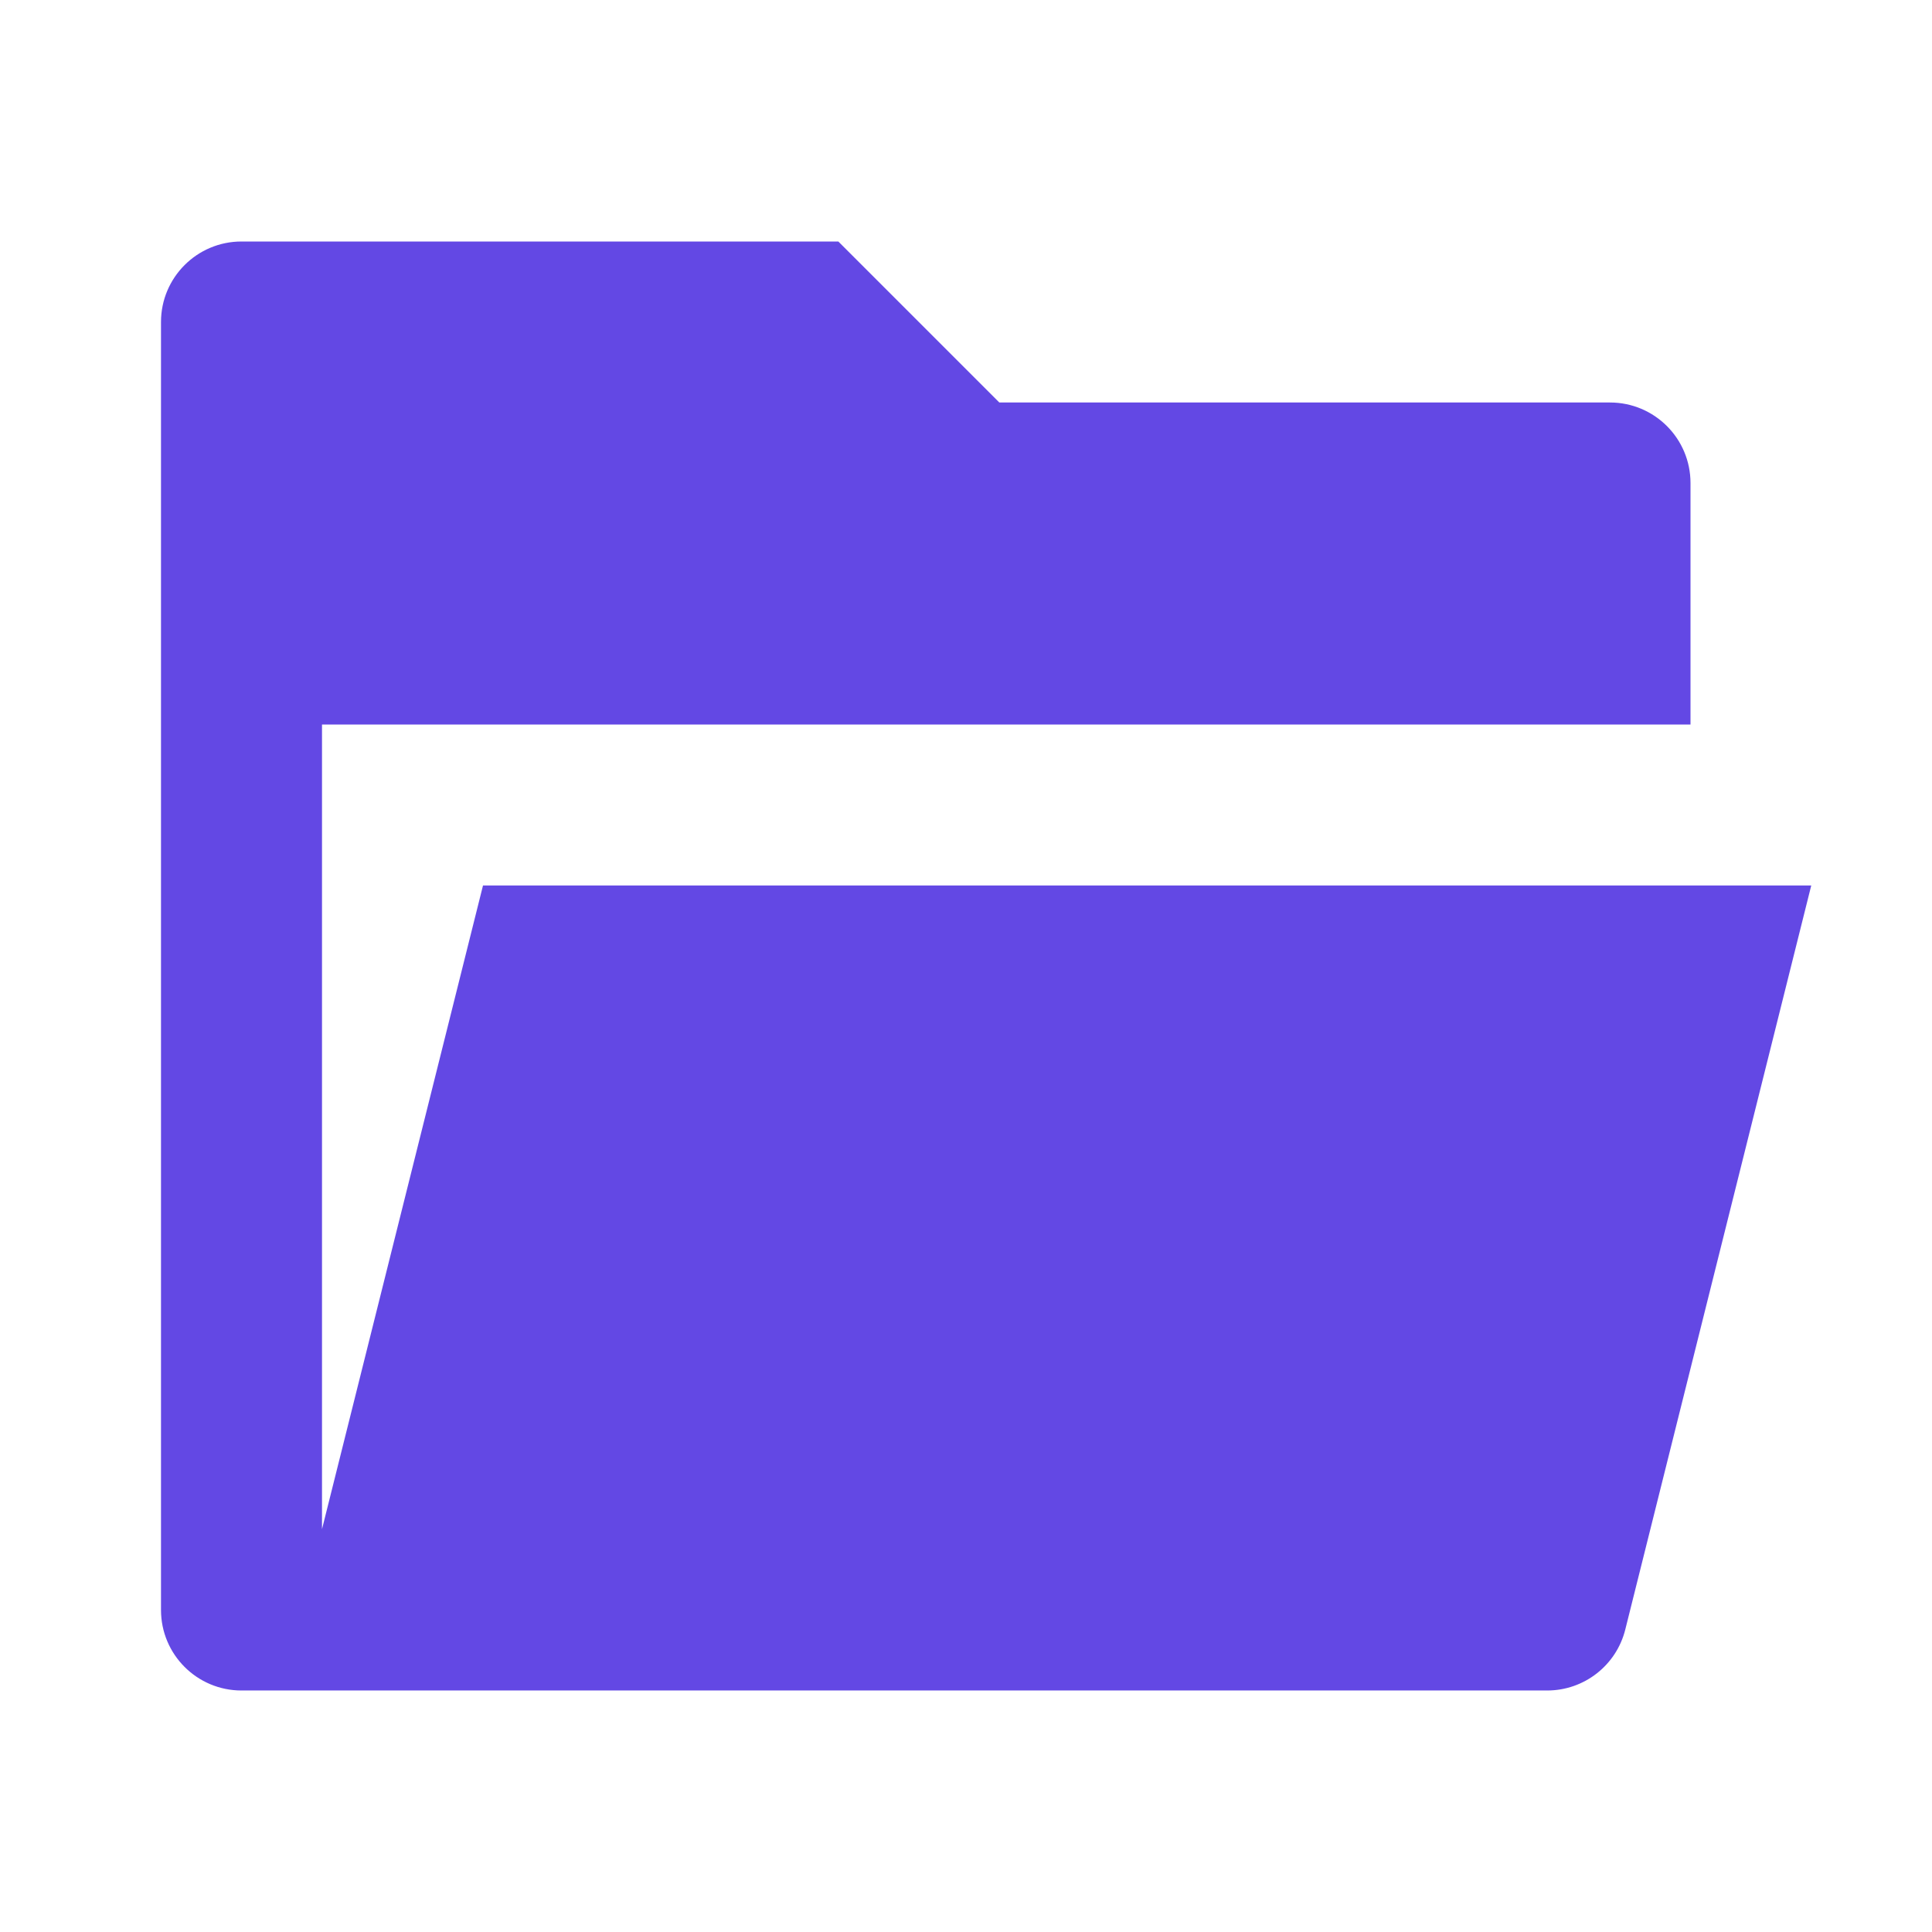
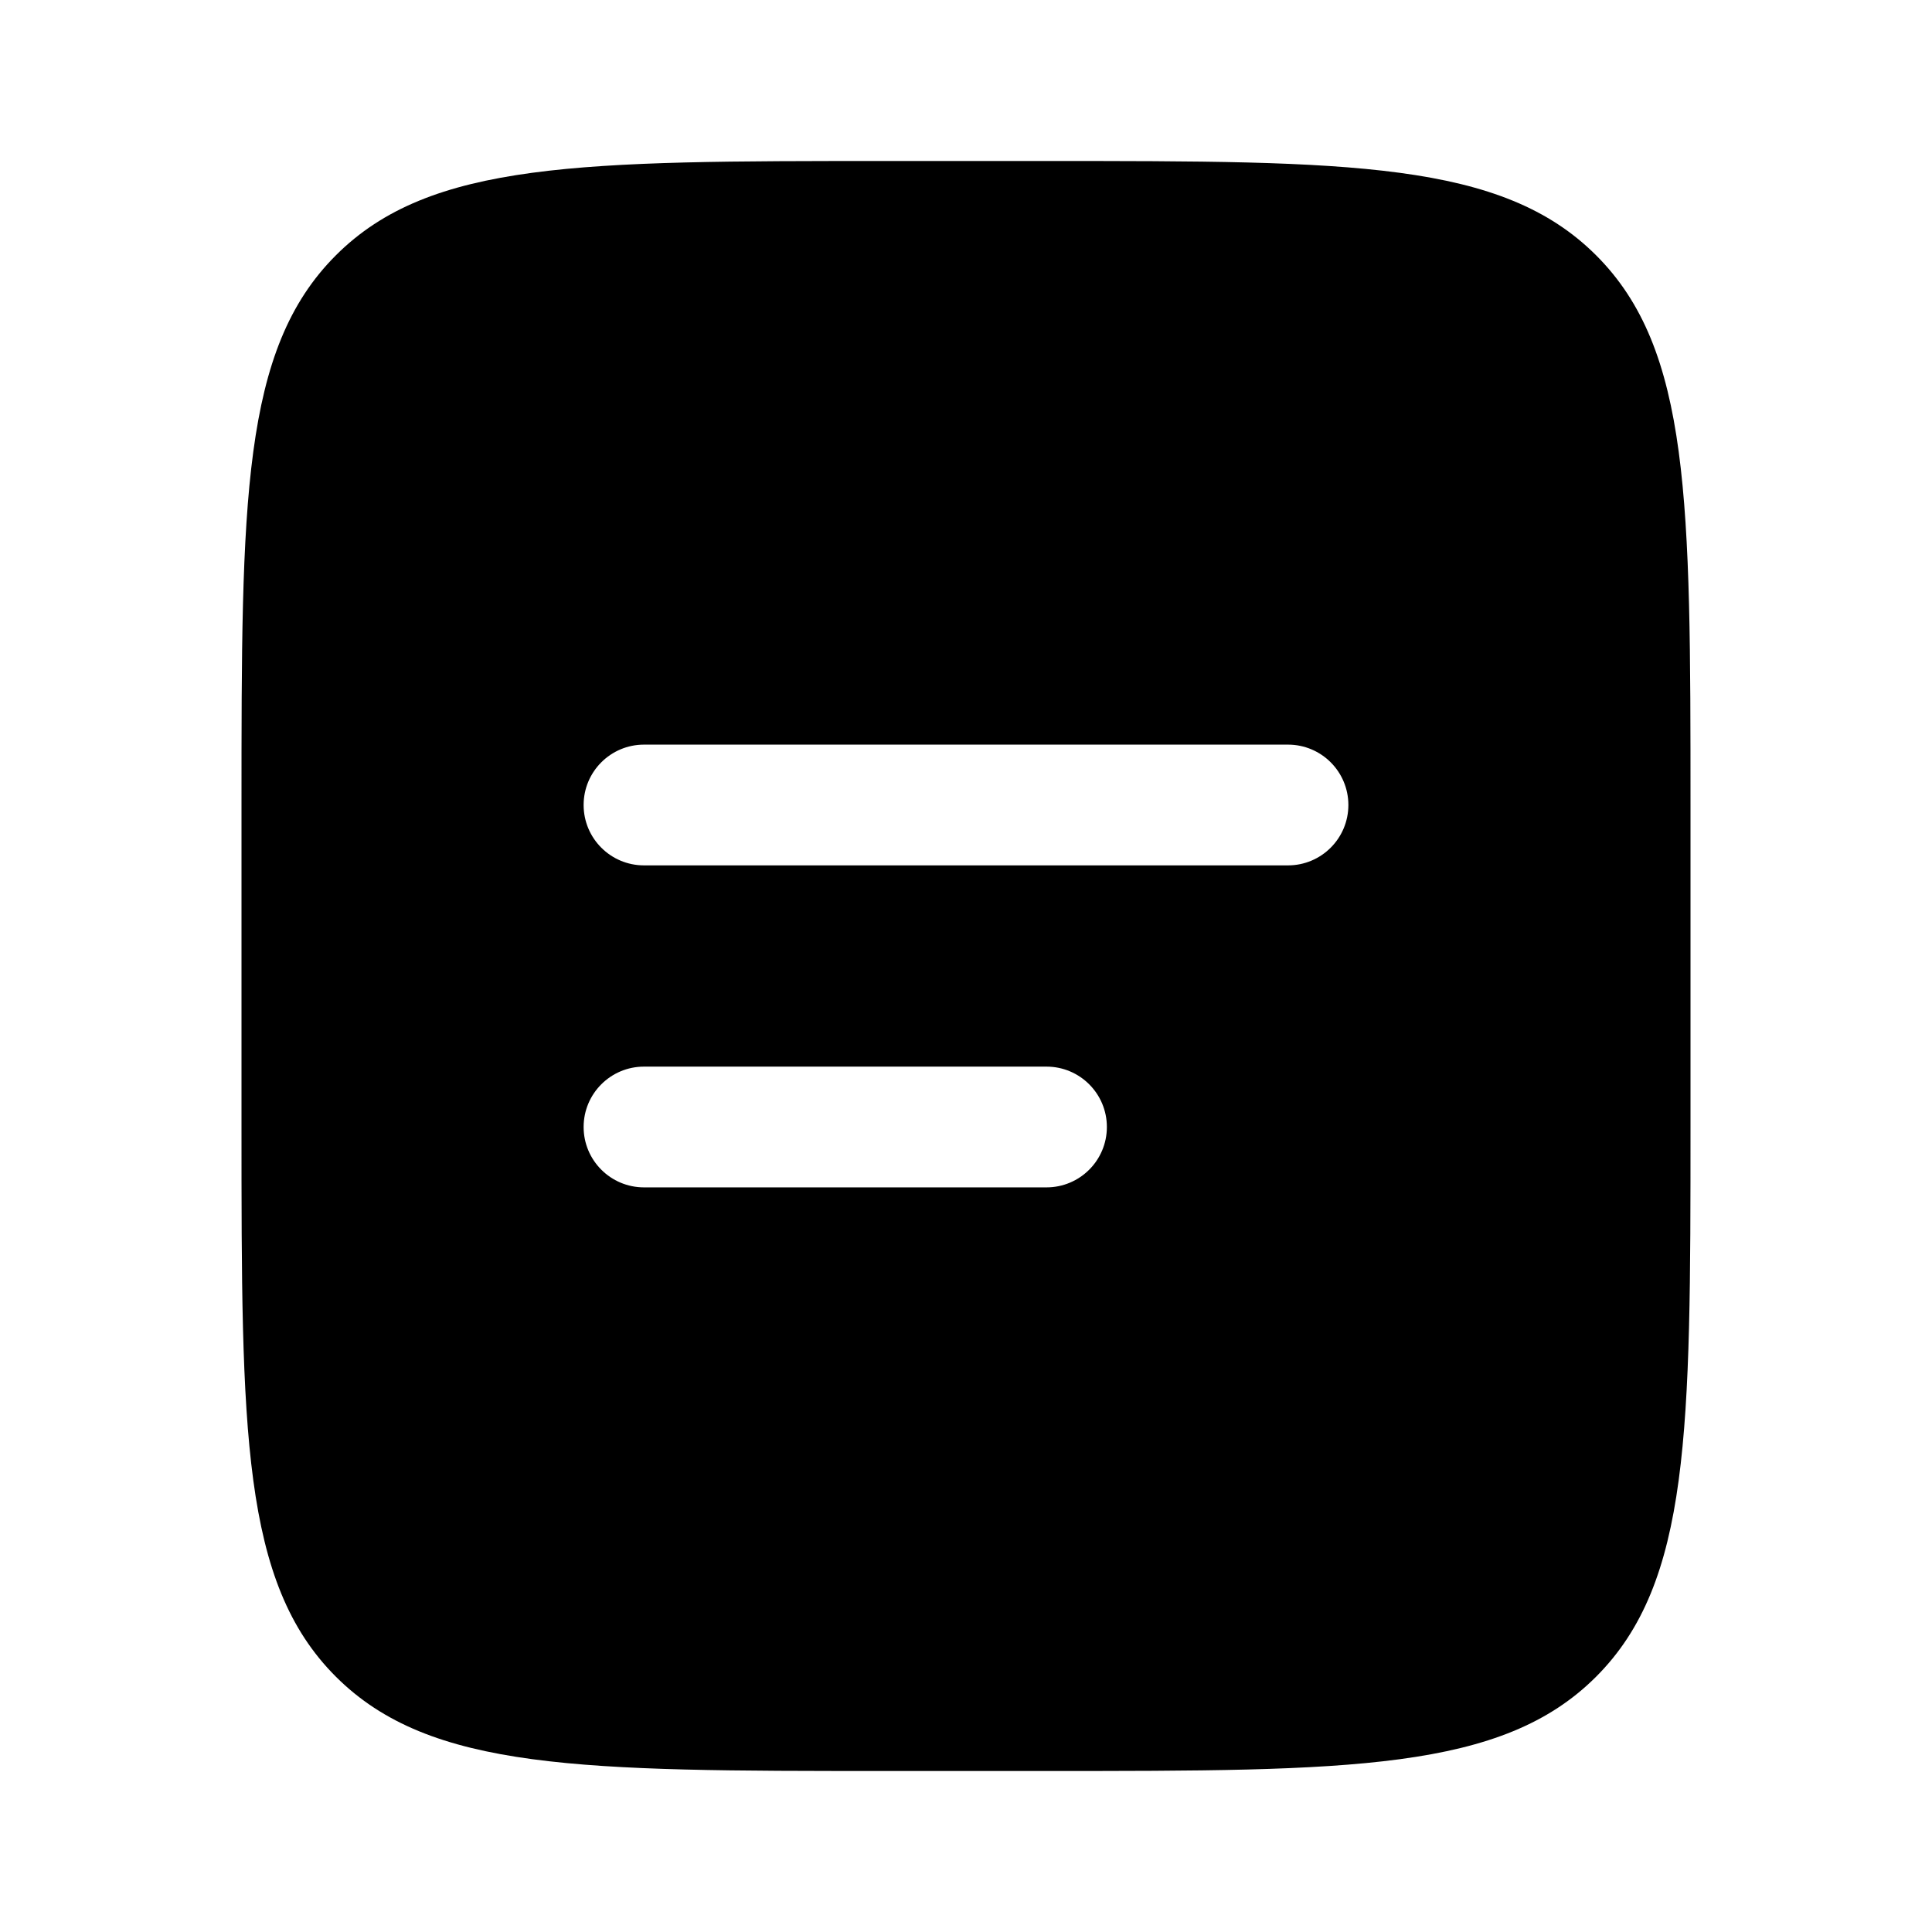
- <svg xmlns="http://www.w3.org/2000/svg" t="1730596248066" class="icon" viewBox="0 0 1024 1024" version="1.1" p-id="12063" width="200" height="200">
-   <path d="M128 896a42.667 42.667 0 0 1-42.667-42.667V170.667a42.667 42.667 0 0 1 42.667-42.667h316.331l85.333 85.333H853.333a42.667 42.667 0 0 1 42.667 42.667v128H170.667v426.496L256 469.333h704l-98.56 394.325a42.667 42.667 0 0 1-41.387 32.341H128z" p-id="12064" fill="#6348e4" />
+ <svg xmlns="http://www.w3.org/2000/svg" width="24" height="24" viewBox="0 0 24 24">
+   <path fill="currentColor" fill-rule="evenodd" d="M4.172 3.172C3 4.343 3 6.229 3 10v4c0 3.771 0 5.657 1.172 6.828S7.229 22 11 22h2c3.771 0 5.657 0 6.828-1.172S21 17.771 21 14v-4c0-3.771 0-5.657-1.172-6.828S16.771 2 13 2h-2C7.229 2 5.343 2 4.172 3.172M8 9.25a.75.75 0 0 0 0 1.5h8a.75.75 0 0 0 0-1.5zm0 4a.75.75 0 0 0 0 1.5h5a.75.75 0 0 0 0-1.5z" clip-rule="evenodd" />
</svg>
